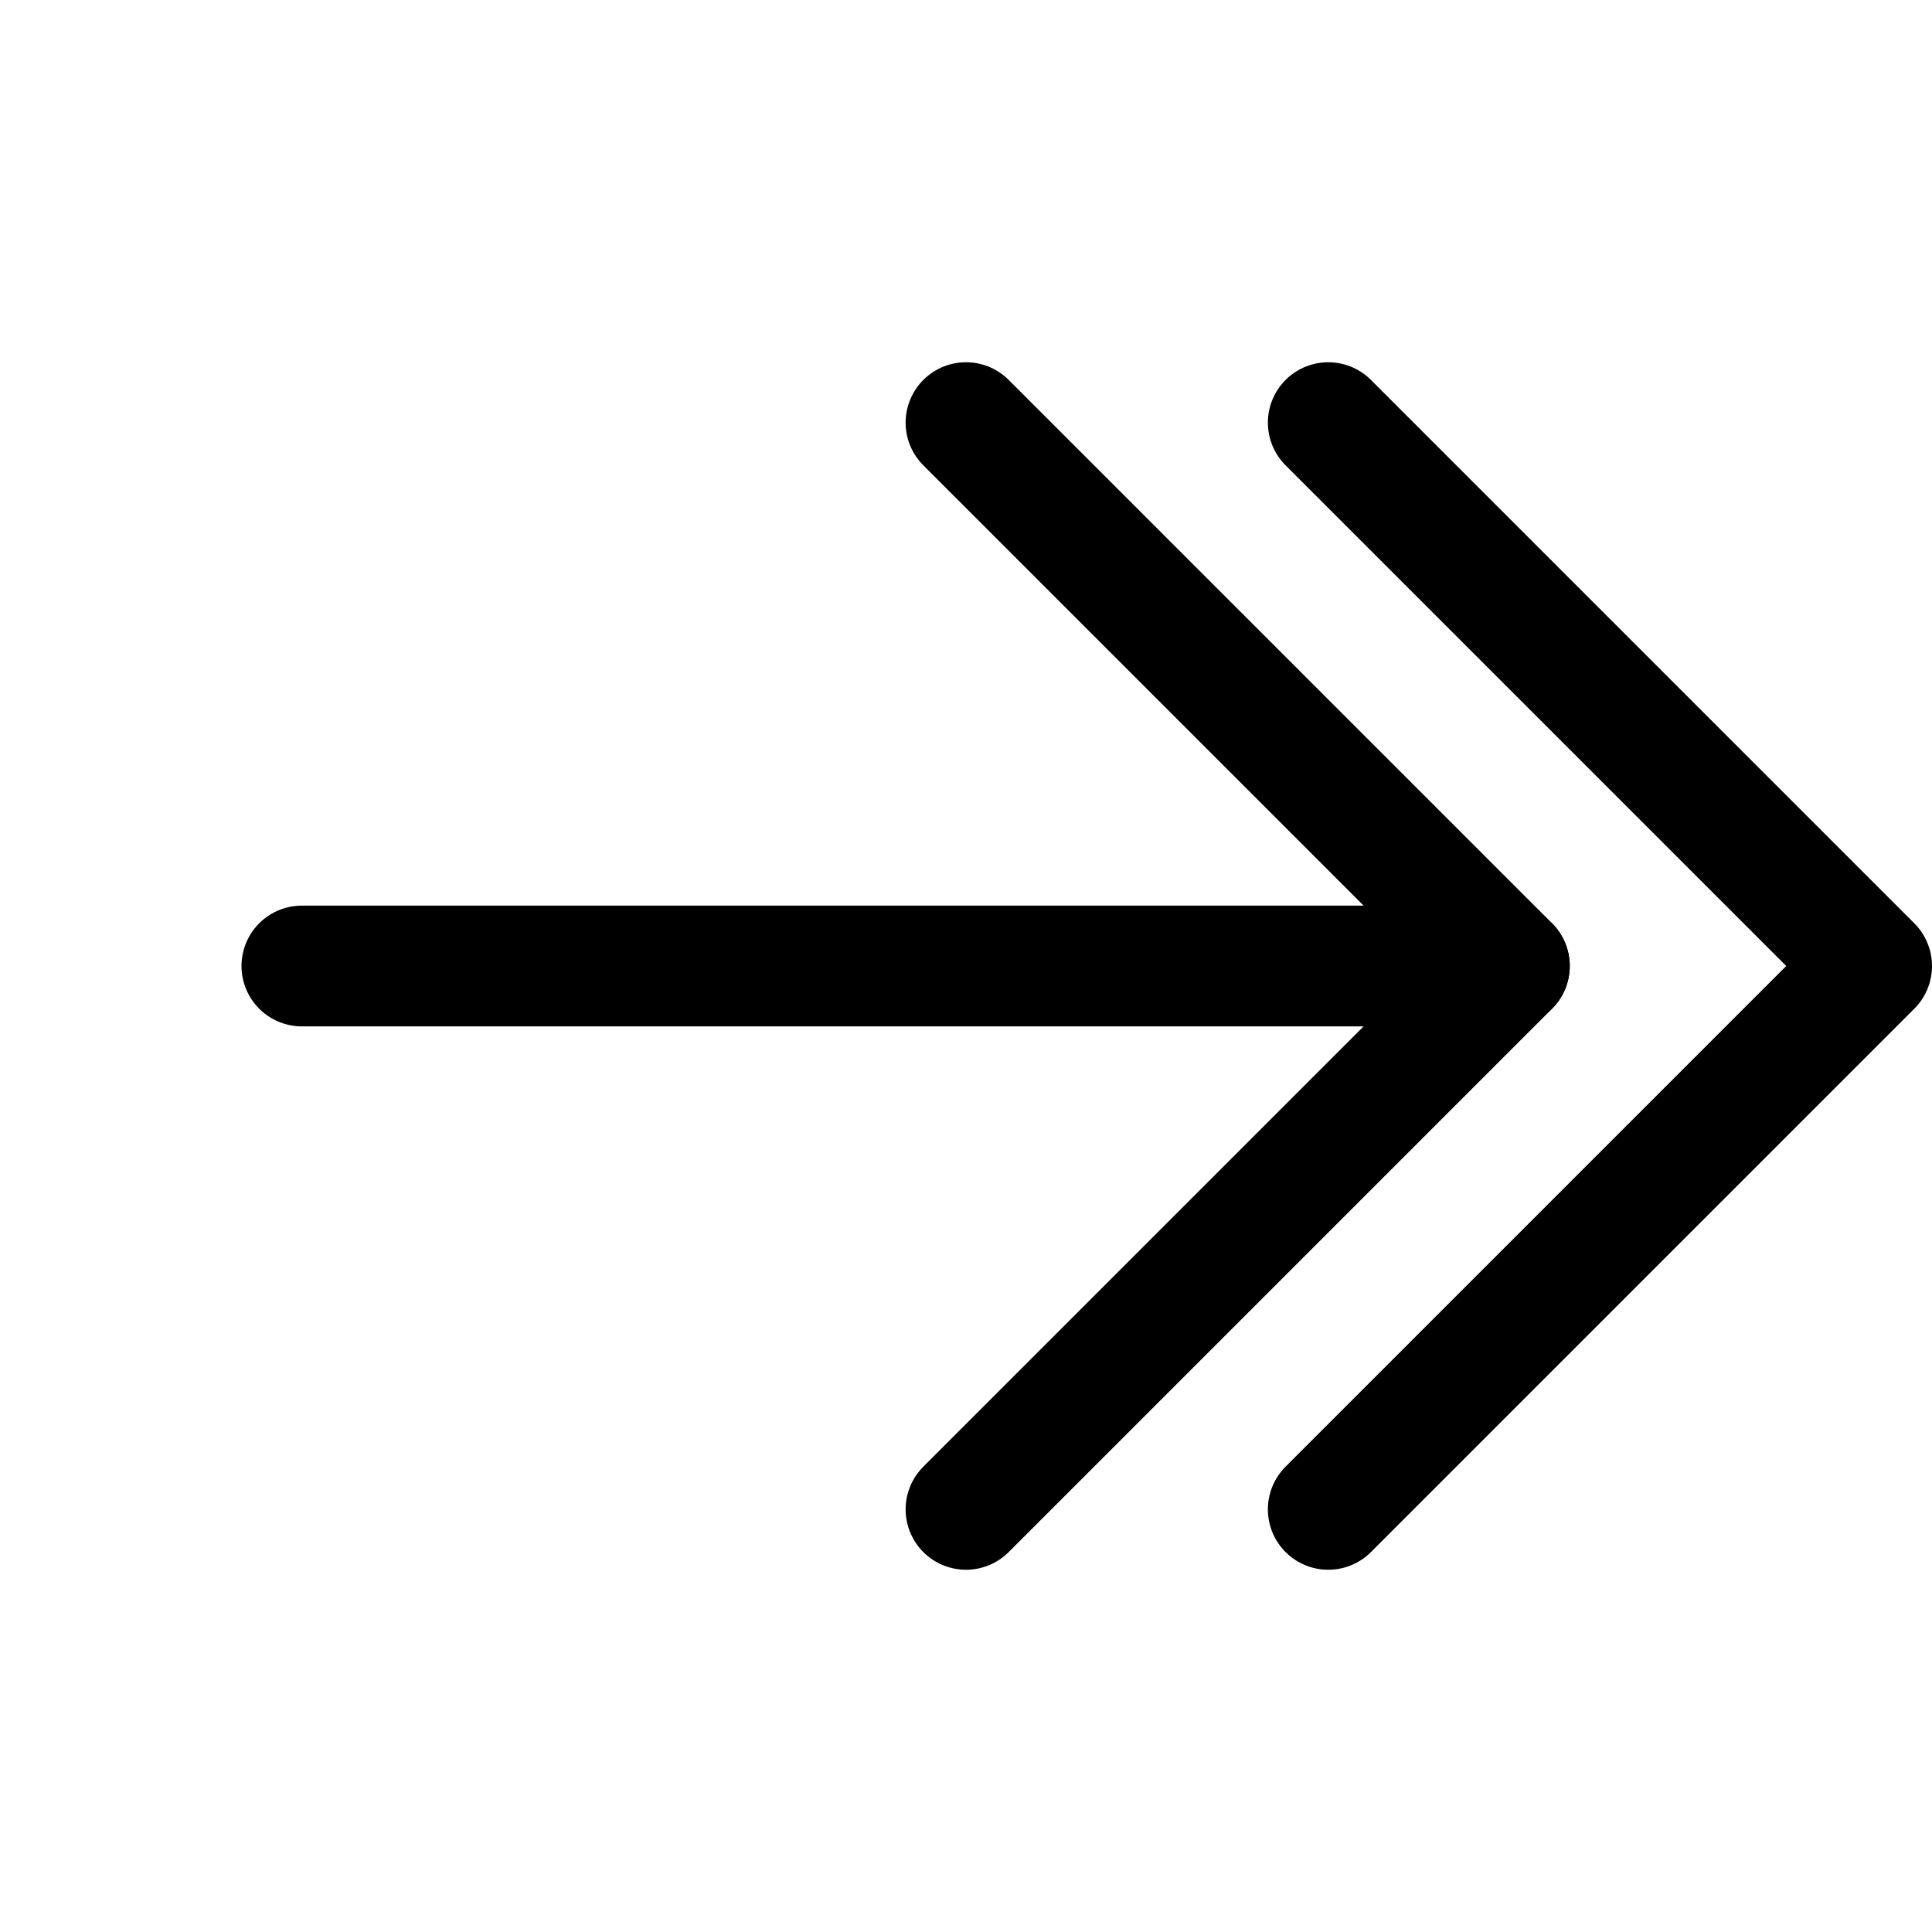
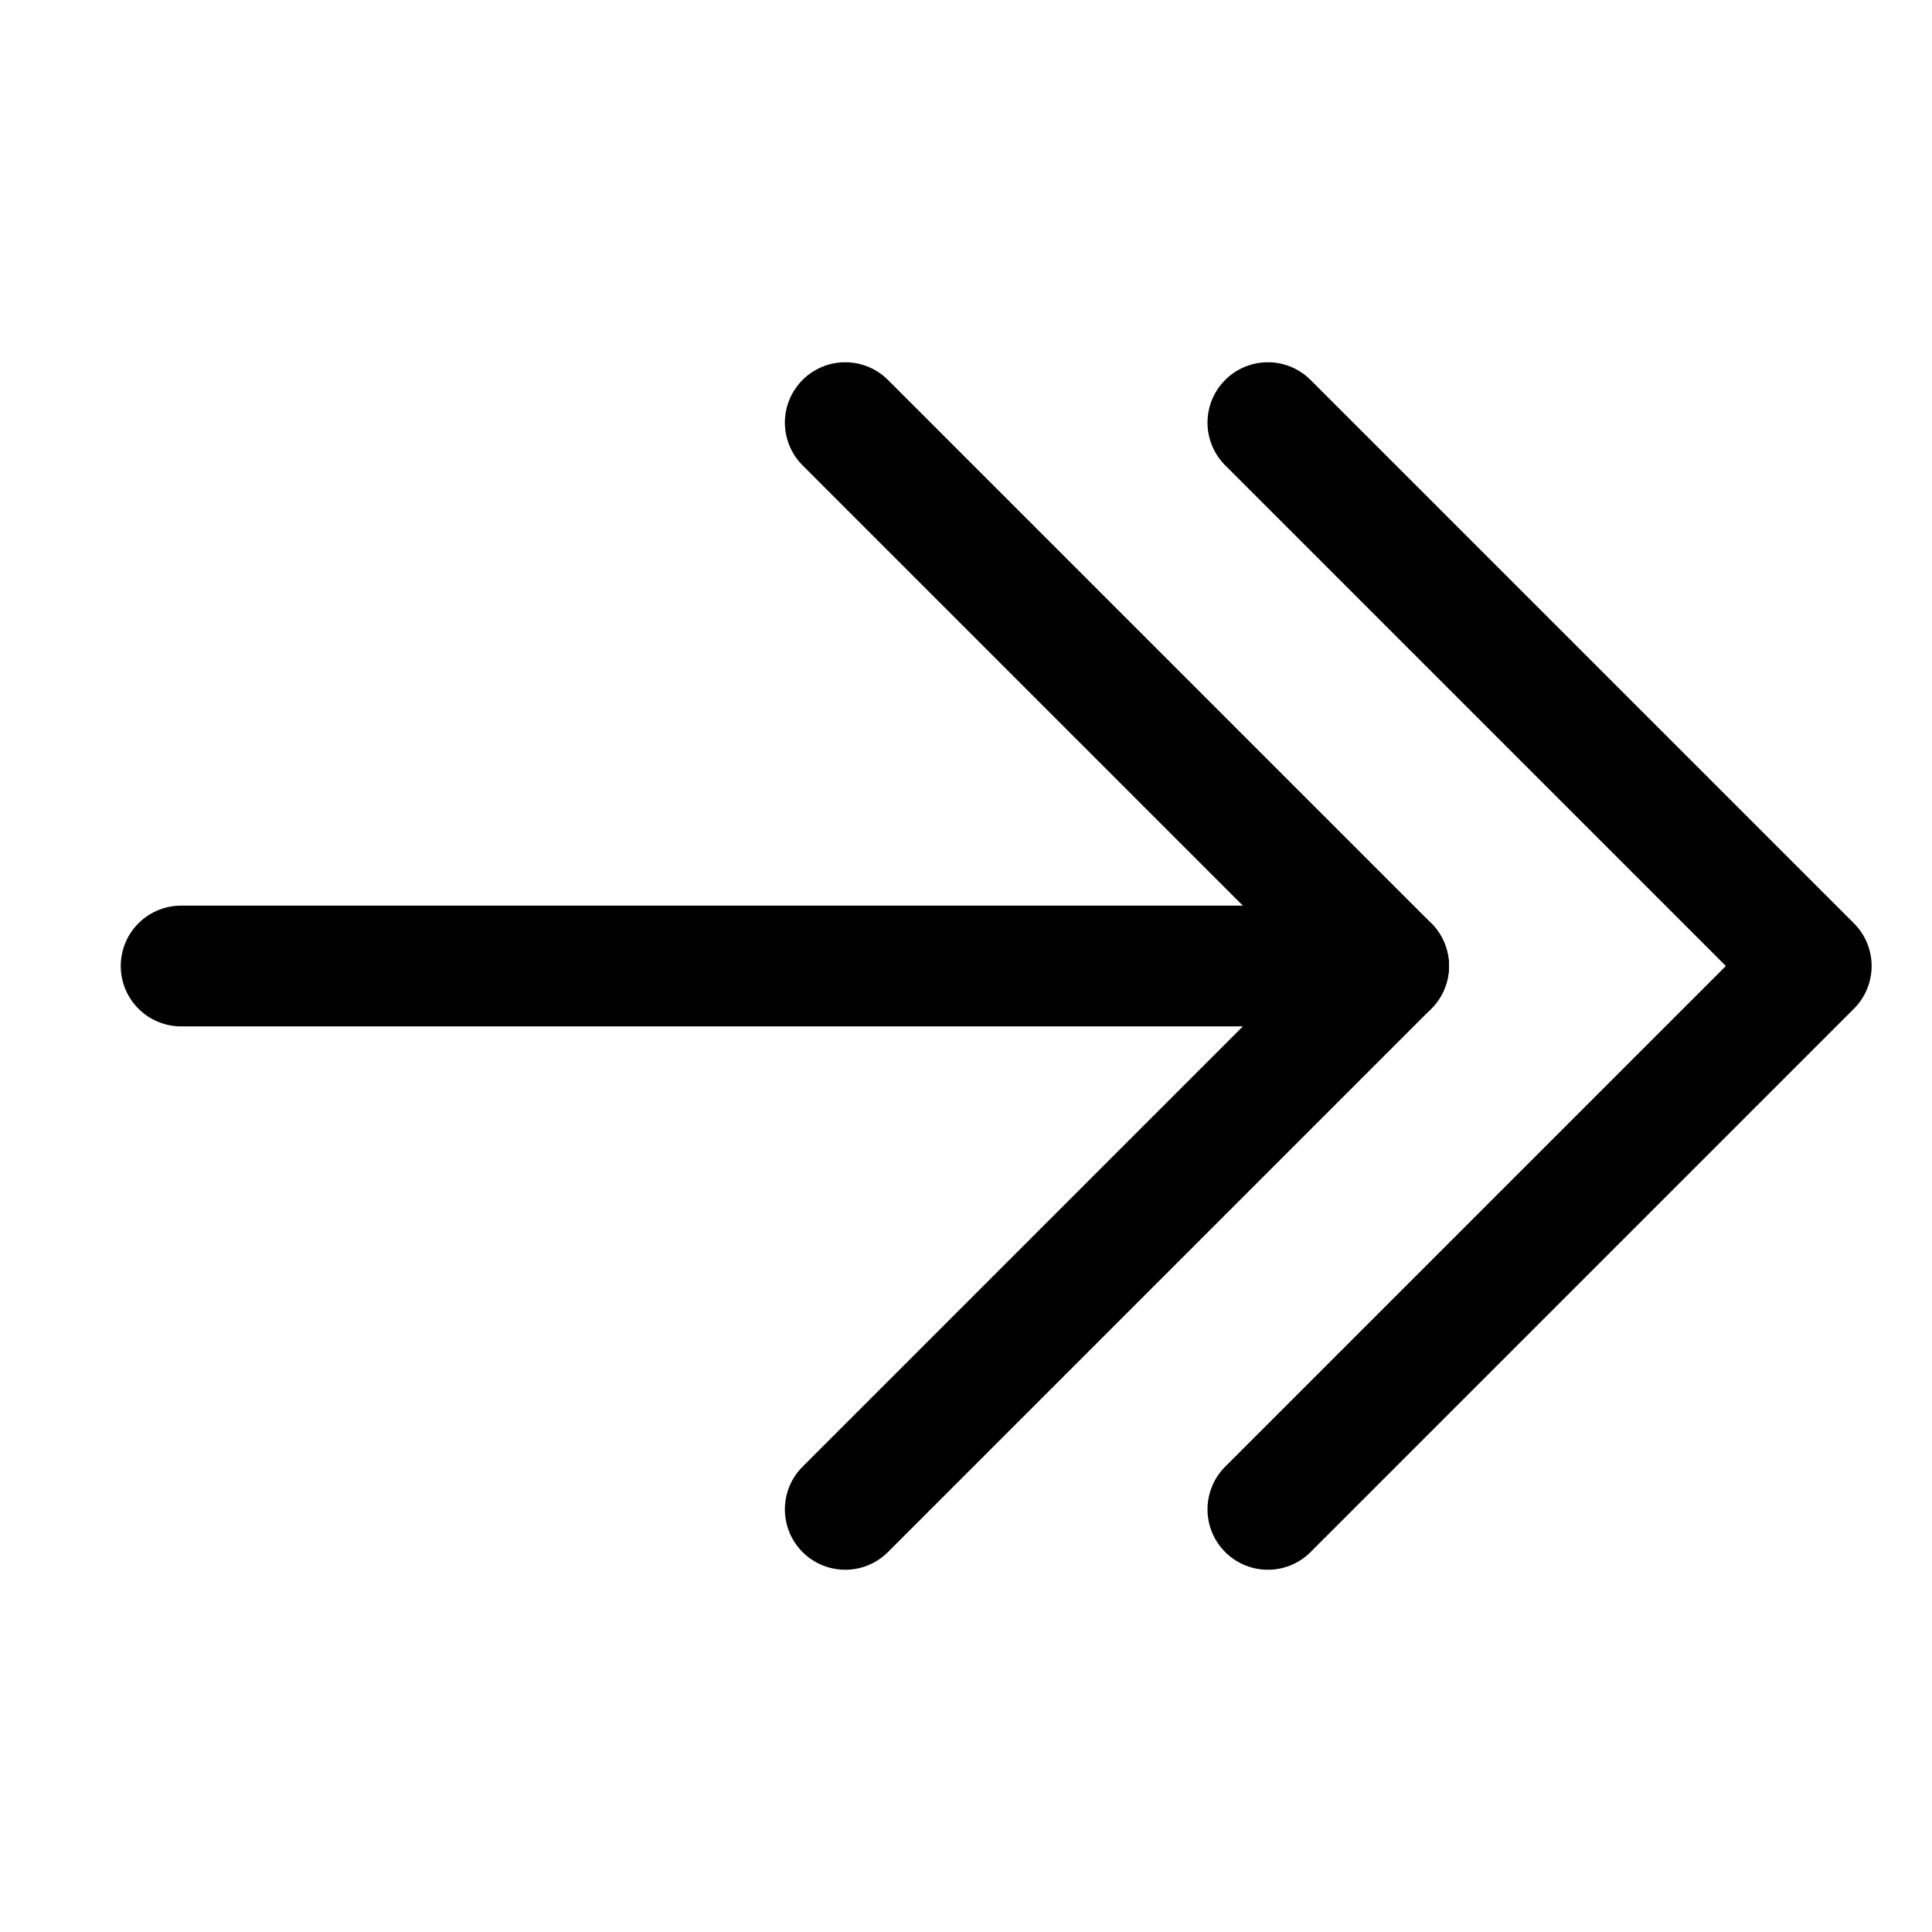
<svg xmlns="http://www.w3.org/2000/svg" viewBox="0 0 256 256">
-   <line x1="40" y1="128" x2="200" y2="128" fill="none" stroke="currentColor" stroke-linecap="round" stroke-linejoin="round" stroke-width="16" />
-   <polyline points="128 56 200 128 128 200" fill="none" stroke="currentColor" stroke-linecap="round" stroke-linejoin="round" stroke-width="16" />
-   <polyline points="176 56 248 128 176 200" fill="none" stroke="currentColor" stroke-linecap="round" stroke-linejoin="round" stroke-width="16" />
+   <line x1="24" y1="128" x2="184" y2="128" fill="none" stroke="currentColor" stroke-linecap="round" stroke-linejoin="round" stroke-width="16" />
+   <polyline points="112 56 184 128 112 200" fill="none" stroke="currentColor" stroke-linecap="round" stroke-linejoin="round" stroke-width="16" />
+   <polyline points="168 56 240 128 168 200" fill="none" stroke="currentColor" stroke-linecap="round" stroke-linejoin="round" stroke-width="16" />
</svg>
